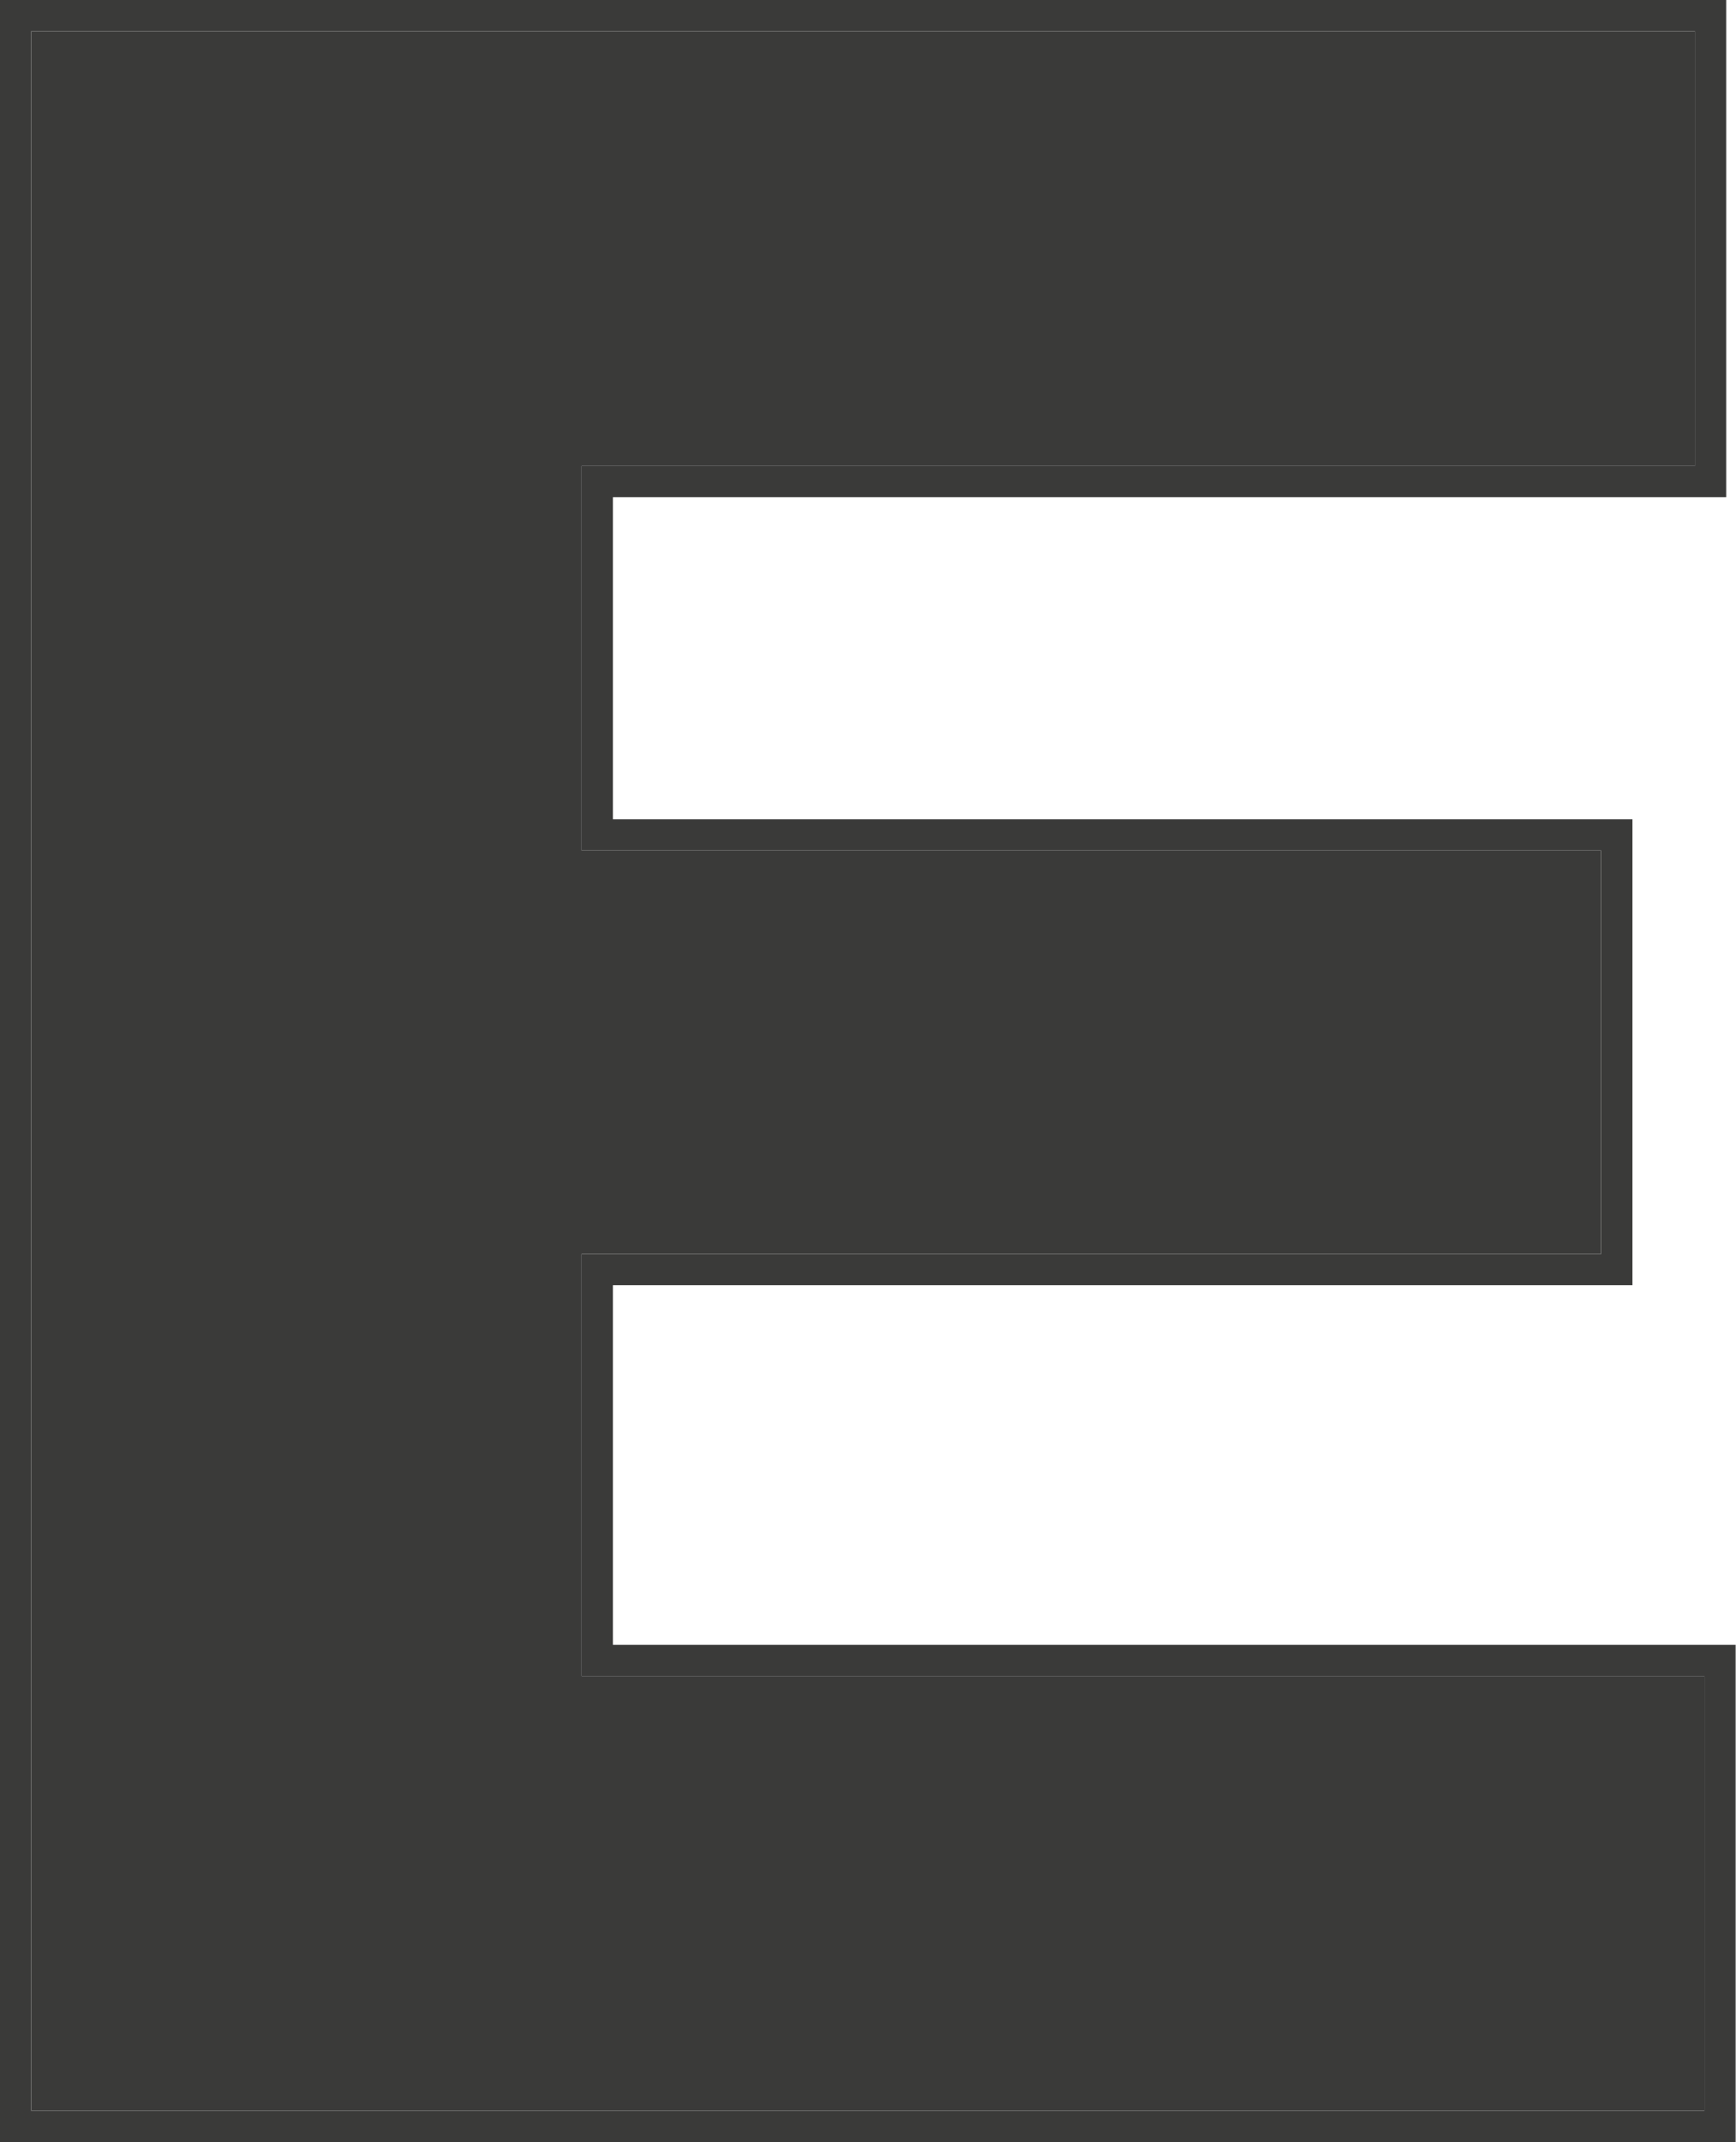
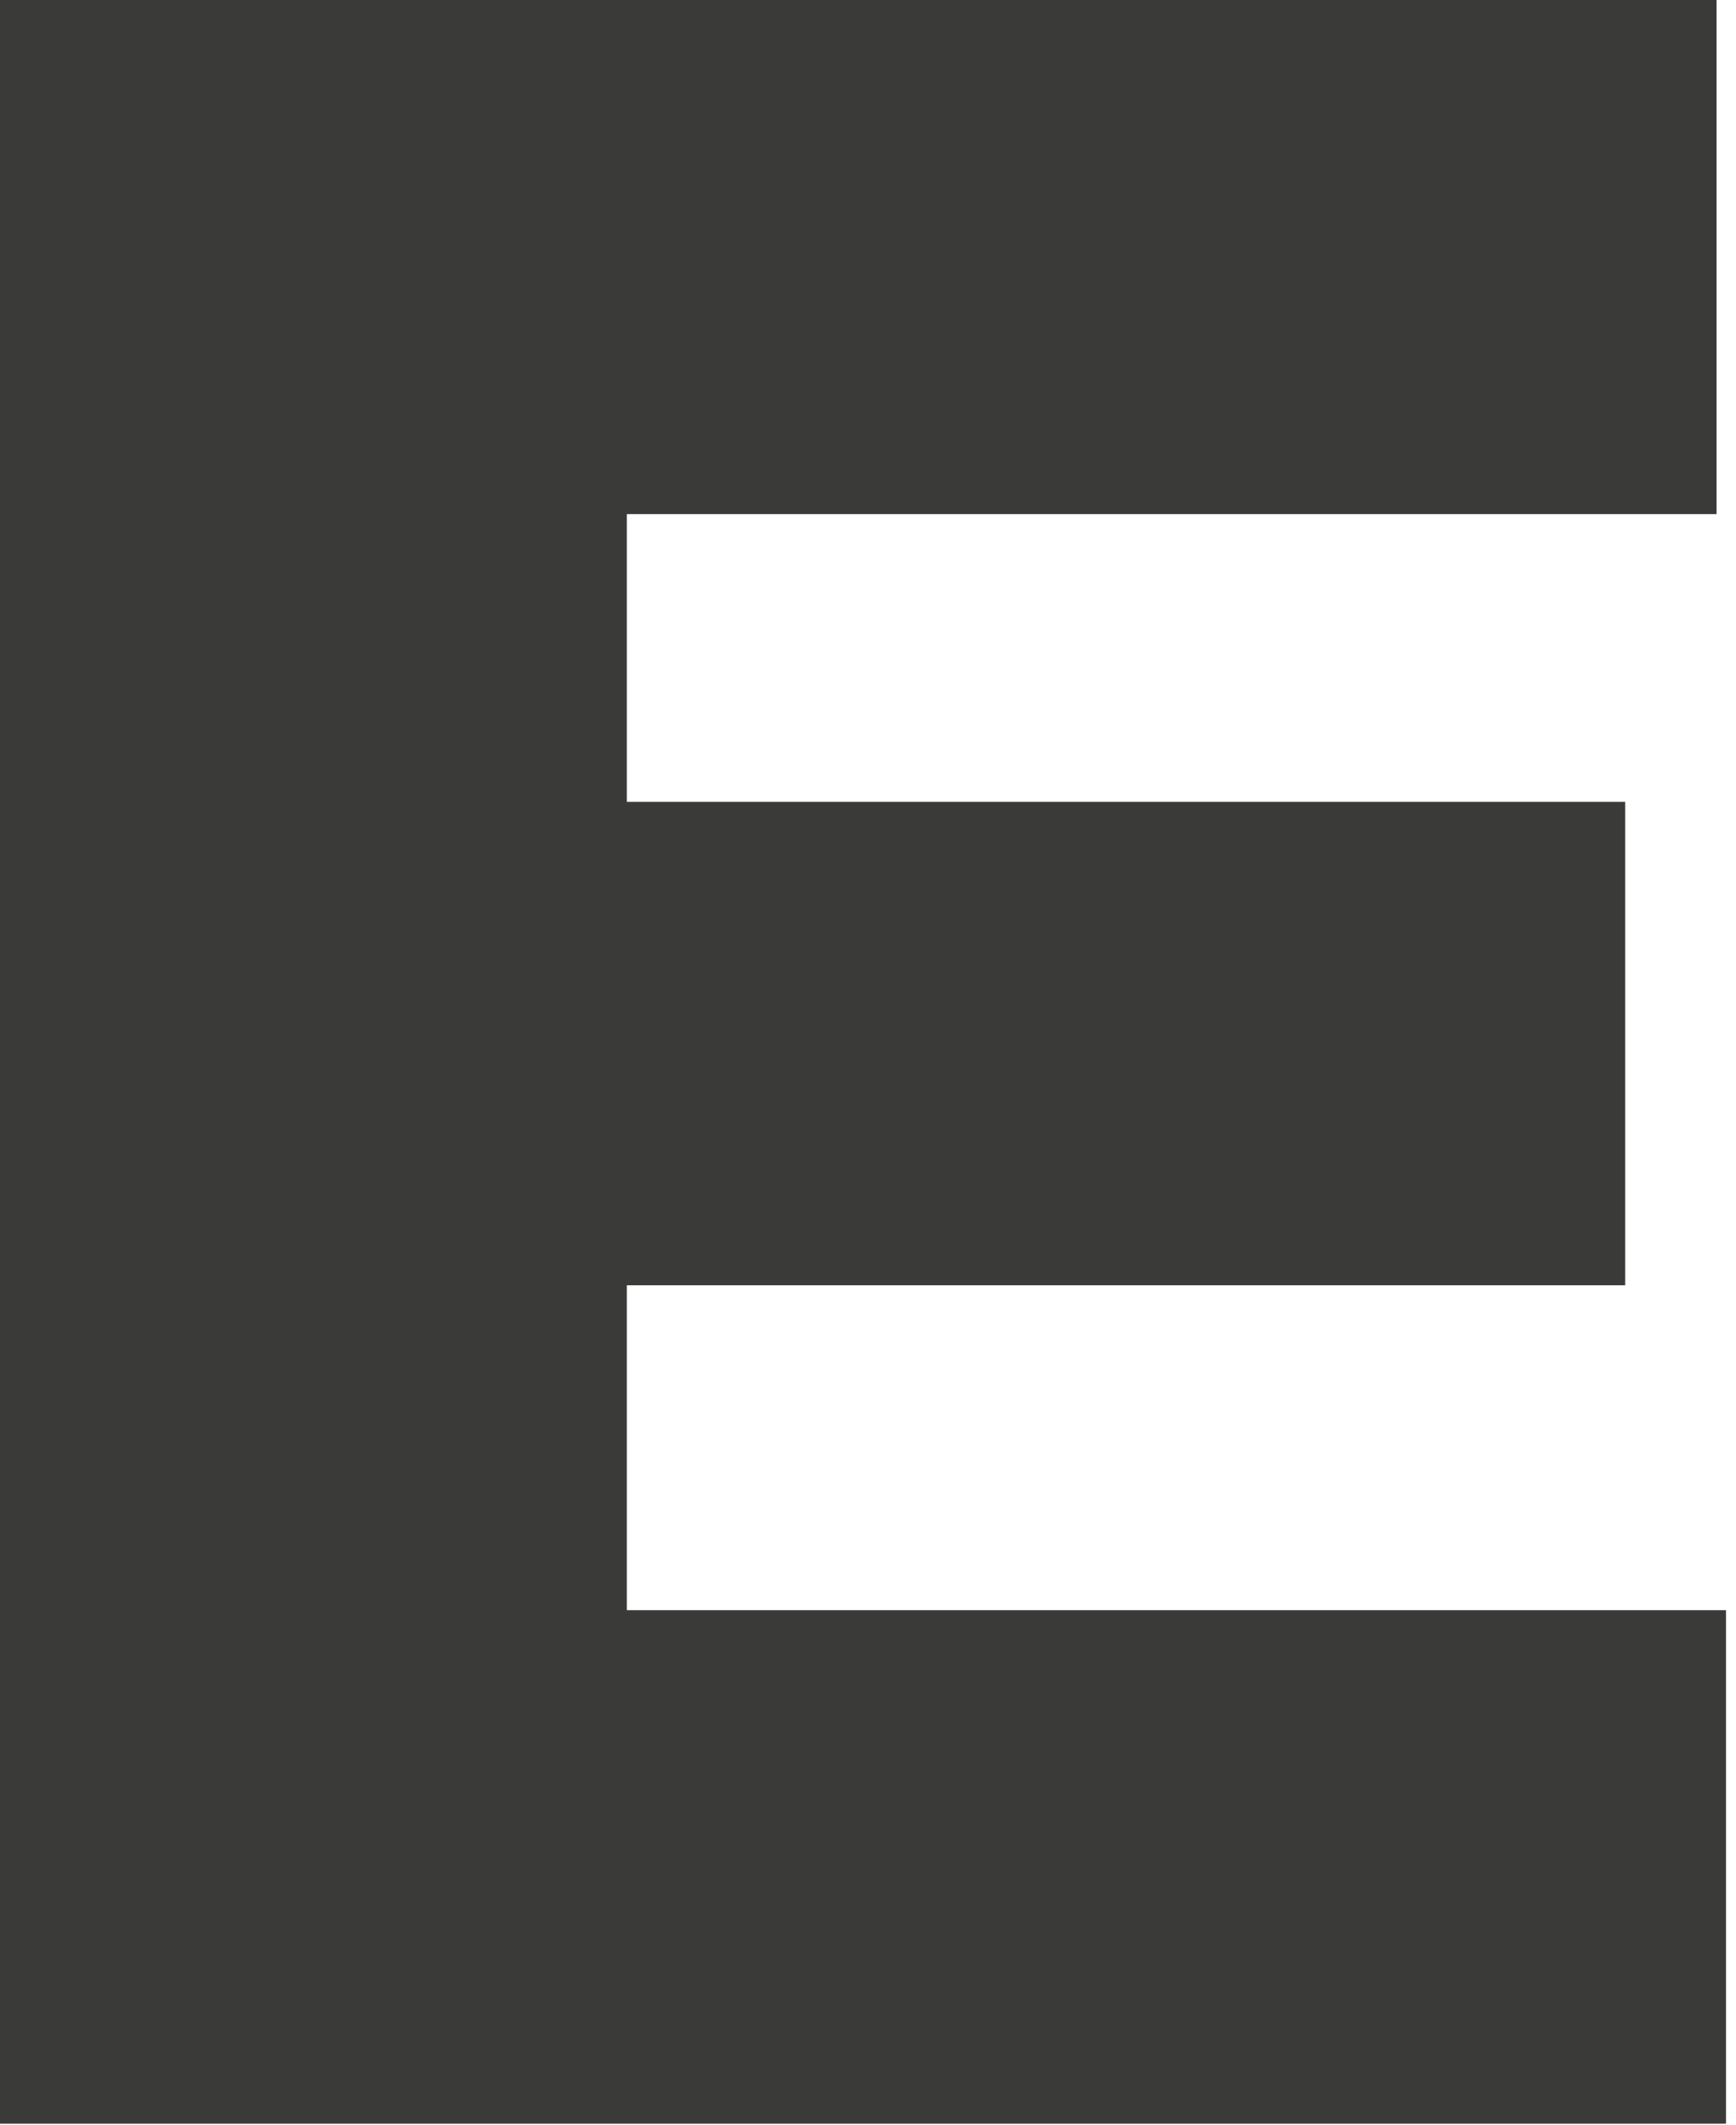
- <svg xmlns="http://www.w3.org/2000/svg" width="111" height="137" viewBox="0 0 111 137" fill="none">
-   <path d="M37.2 80.2V107.2H109V135H2V2H108.4V29.8H37.2V54.4H102.4V80.2H37.2Z" fill="#3A3A39" />
-   <path d="M2 2V135H109V107.2H37.2V80.2H102.4V54.4H37.2V29.8H108.4V2H2ZM110.4 31.8H39.2V52.4H104.4V82.2H39.2V105.2H111V137H0V0H110.4V31.8Z" fill="#3A3A39" />
+ <svg xmlns="http://www.w3.org/2000/svg" width="89" height="109" viewBox="0 0 89 109" fill="none">
+   <path d="M88.519 82.592H32.148V65.928H83.348V41.13H32.148V26.371H88.035V0H0V108.933H88.519V82.592Z" fill="#3A3A39" />
</svg>
